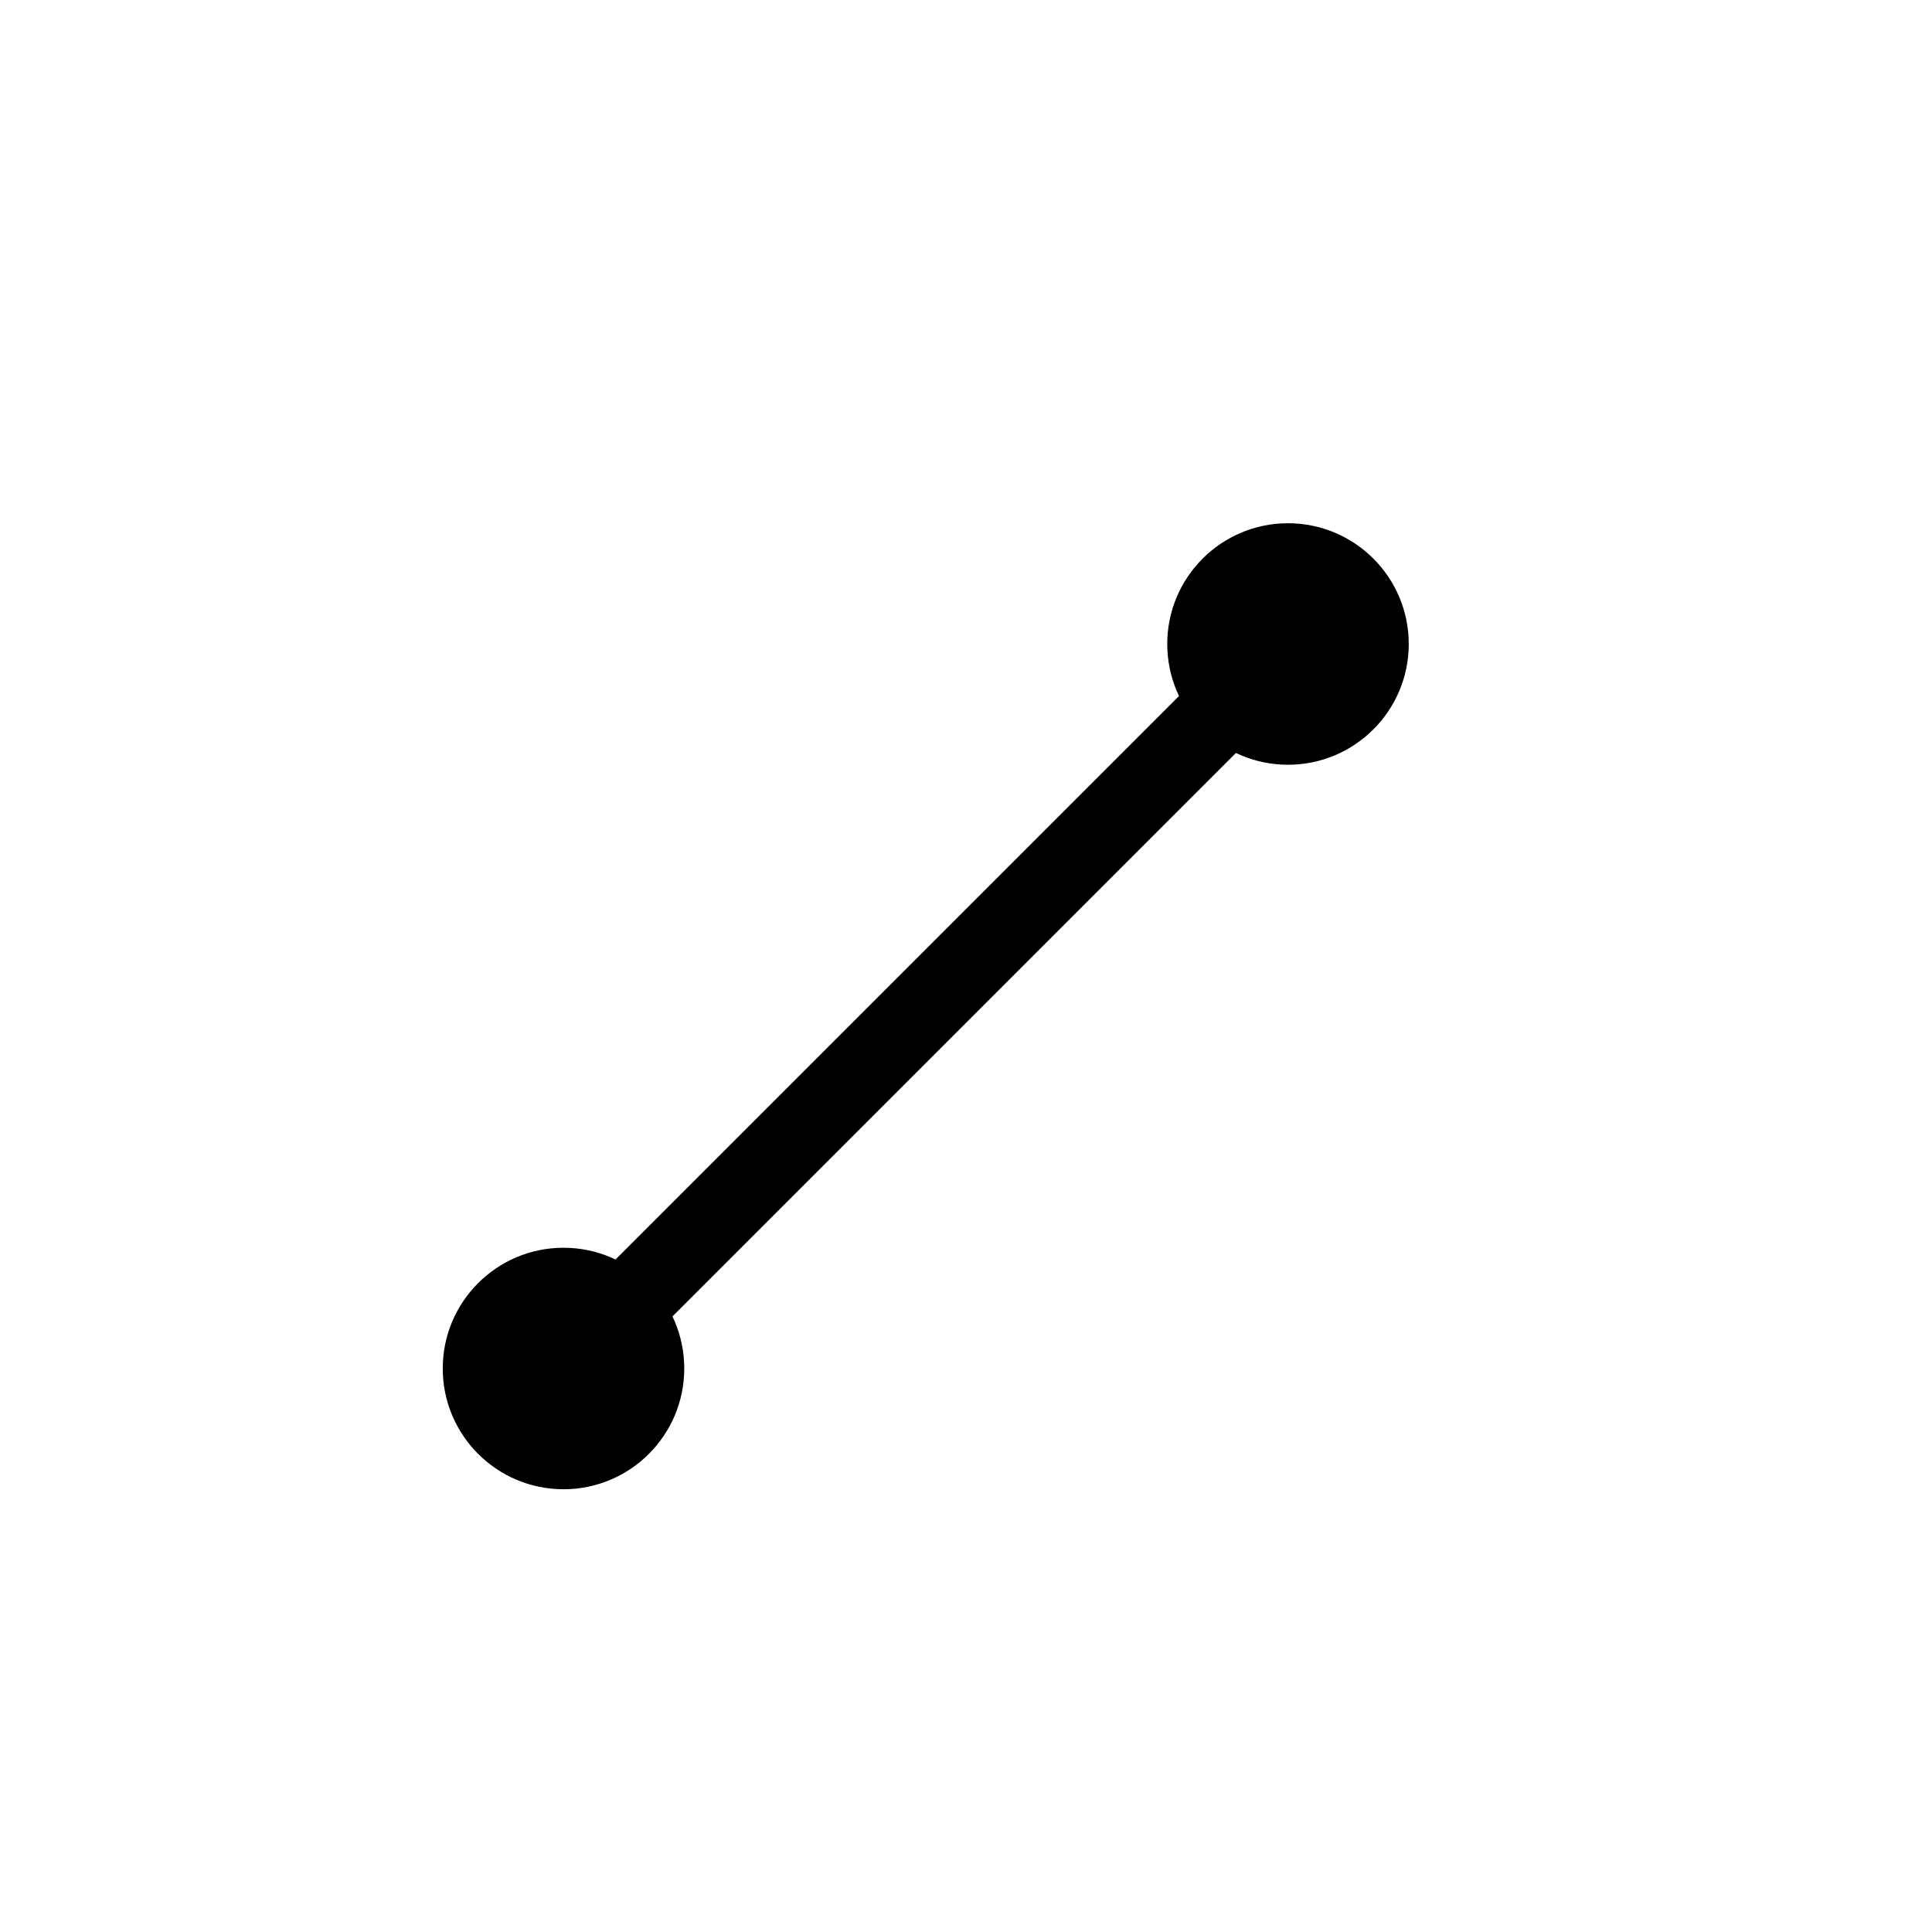
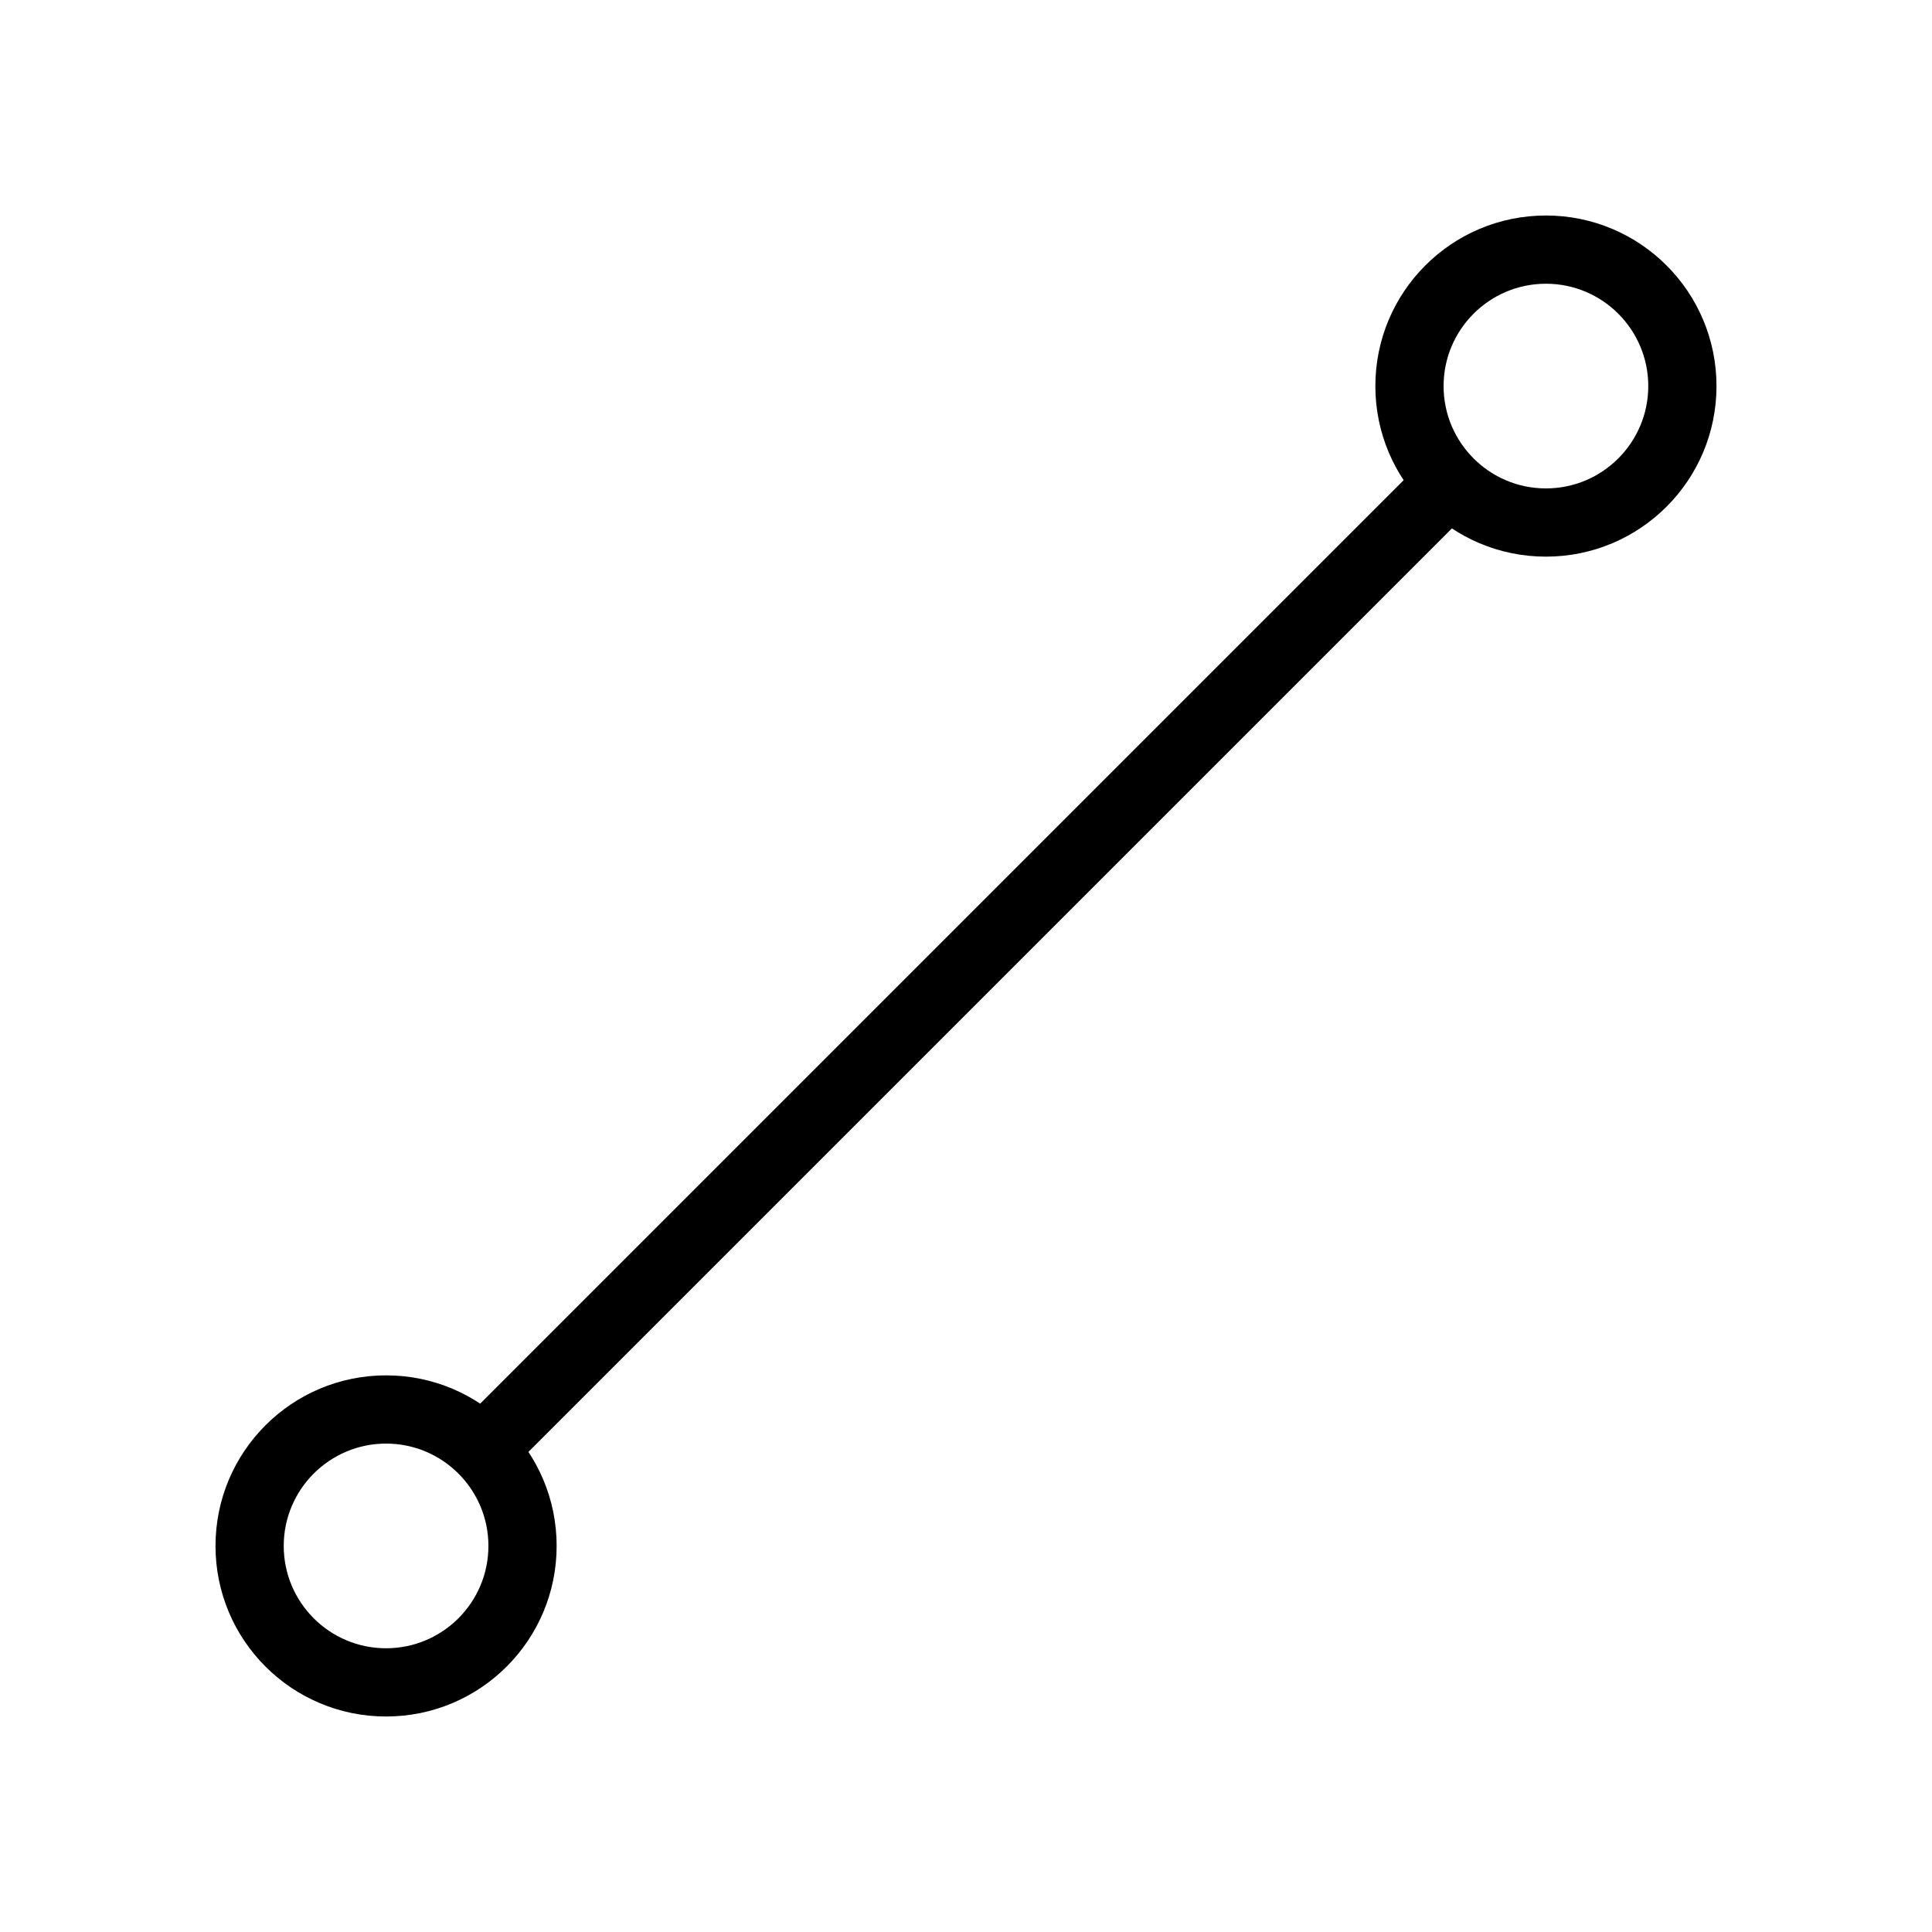
- <svg xmlns="http://www.w3.org/2000/svg" viewBox="0 0 24 24">
-   <g>
-     <rect x="5.99" y="17.303" width="14" height="1" rx="0.5" transform="matrix(0.7071068,-0.7071068,0.7071068,0.7071068,-10.48097,9.303301)" />
-     <ellipse cx="16" cy="8" rx="1.5" ry="1.5" />
-     <ellipse cx="7" cy="17" rx="1.5" ry="1.5" />
+ <svg width="46.08" height="46.08" aria-hidden="true" version="1.1" viewBox="-51.2 -51.2 614.4 614.4">
+   <g transform="matrix(21.697 0 0 21.697 -47.758 -47.758)">
+     <path d="m7.354 21.354 14-14-0.707-0.707-14 14z" />
+     <path d="m22.5 7c0.828 0 1.5-0.672 1.5-1.5s-0.672-1.5-1.5-1.5-1.5 0.672-1.5 1.5 0.672 1.5 1.5 1.5zm0 1c-1.381 0-2.5-1.119-2.5-2.5s1.119-2.5 2.5-2.5 2.5 1.119 2.5 2.5-1.119 2.5-2.5 2.5zm-17 16c0.828 0 1.5-0.672 1.5-1.5s-0.672-1.5-1.5-1.5-1.5 0.672-1.5 1.5 0.672 1.5 1.5 1.5zm0 1c-1.381 0-2.5-1.119-2.5-2.5s1.119-2.5 2.5-2.5 2.5 1.119 2.5 2.5-1.119 2.5-2.5 2.5z" />
  </g>
</svg>
